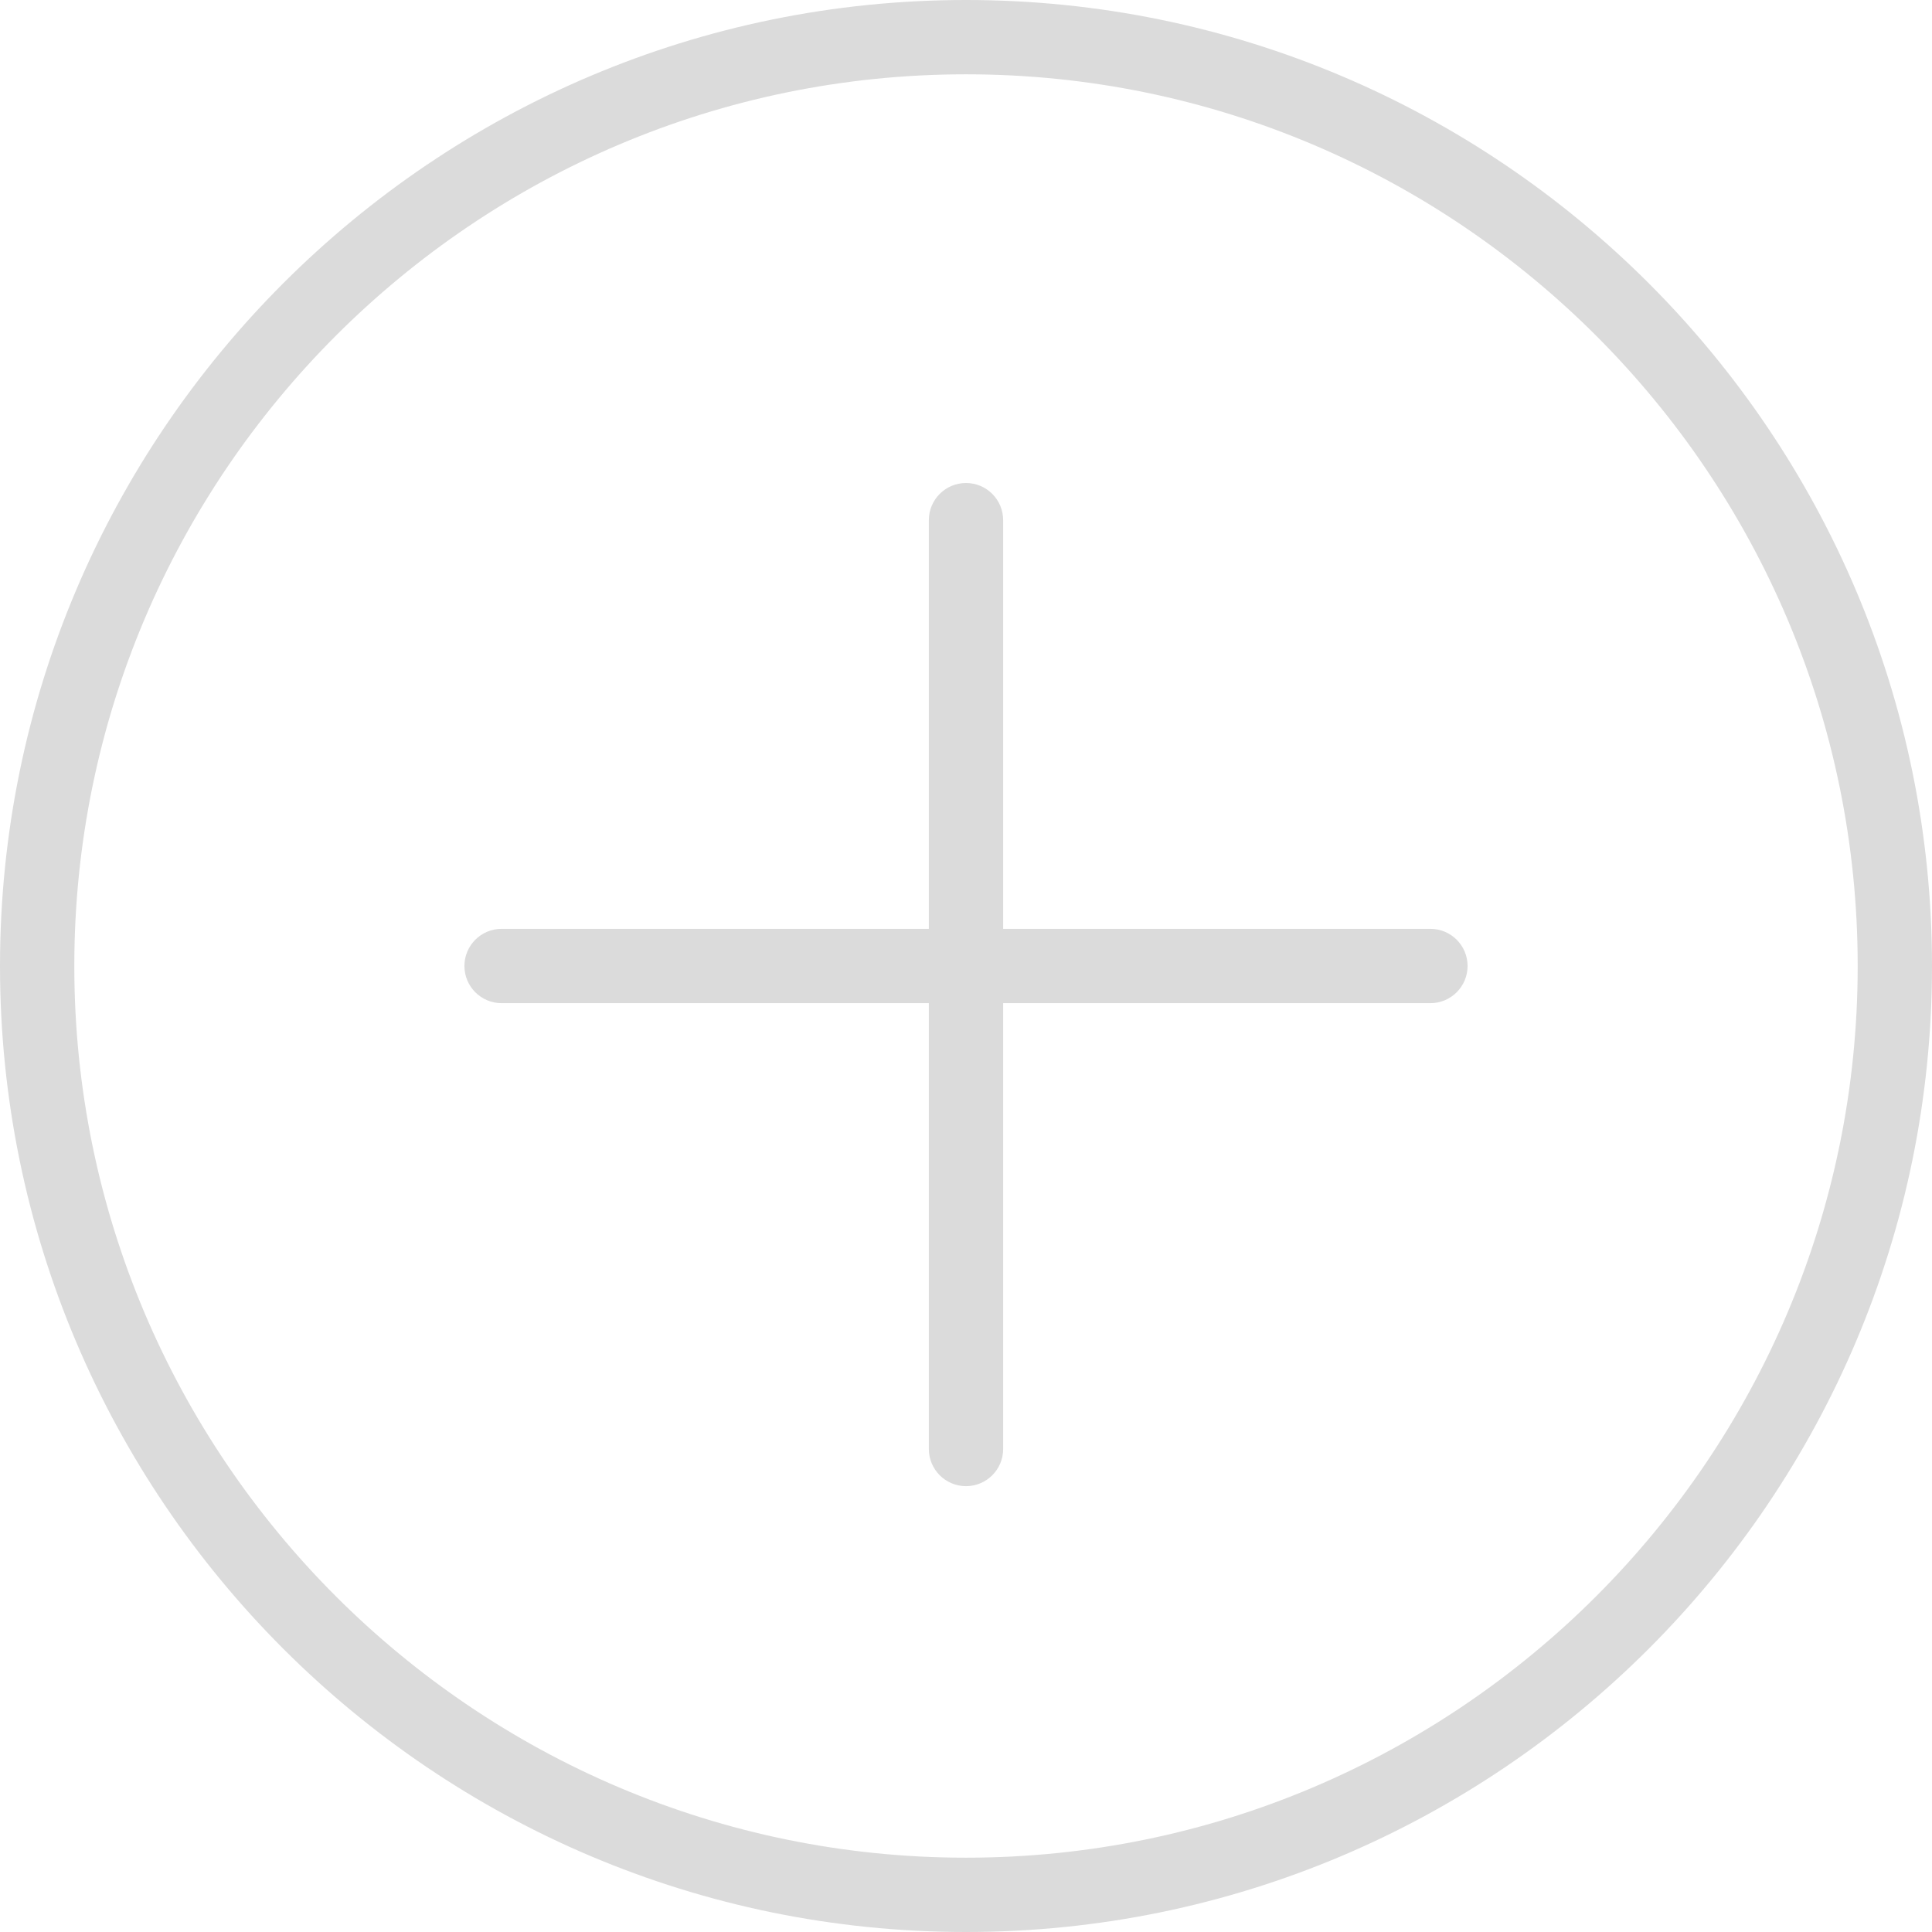
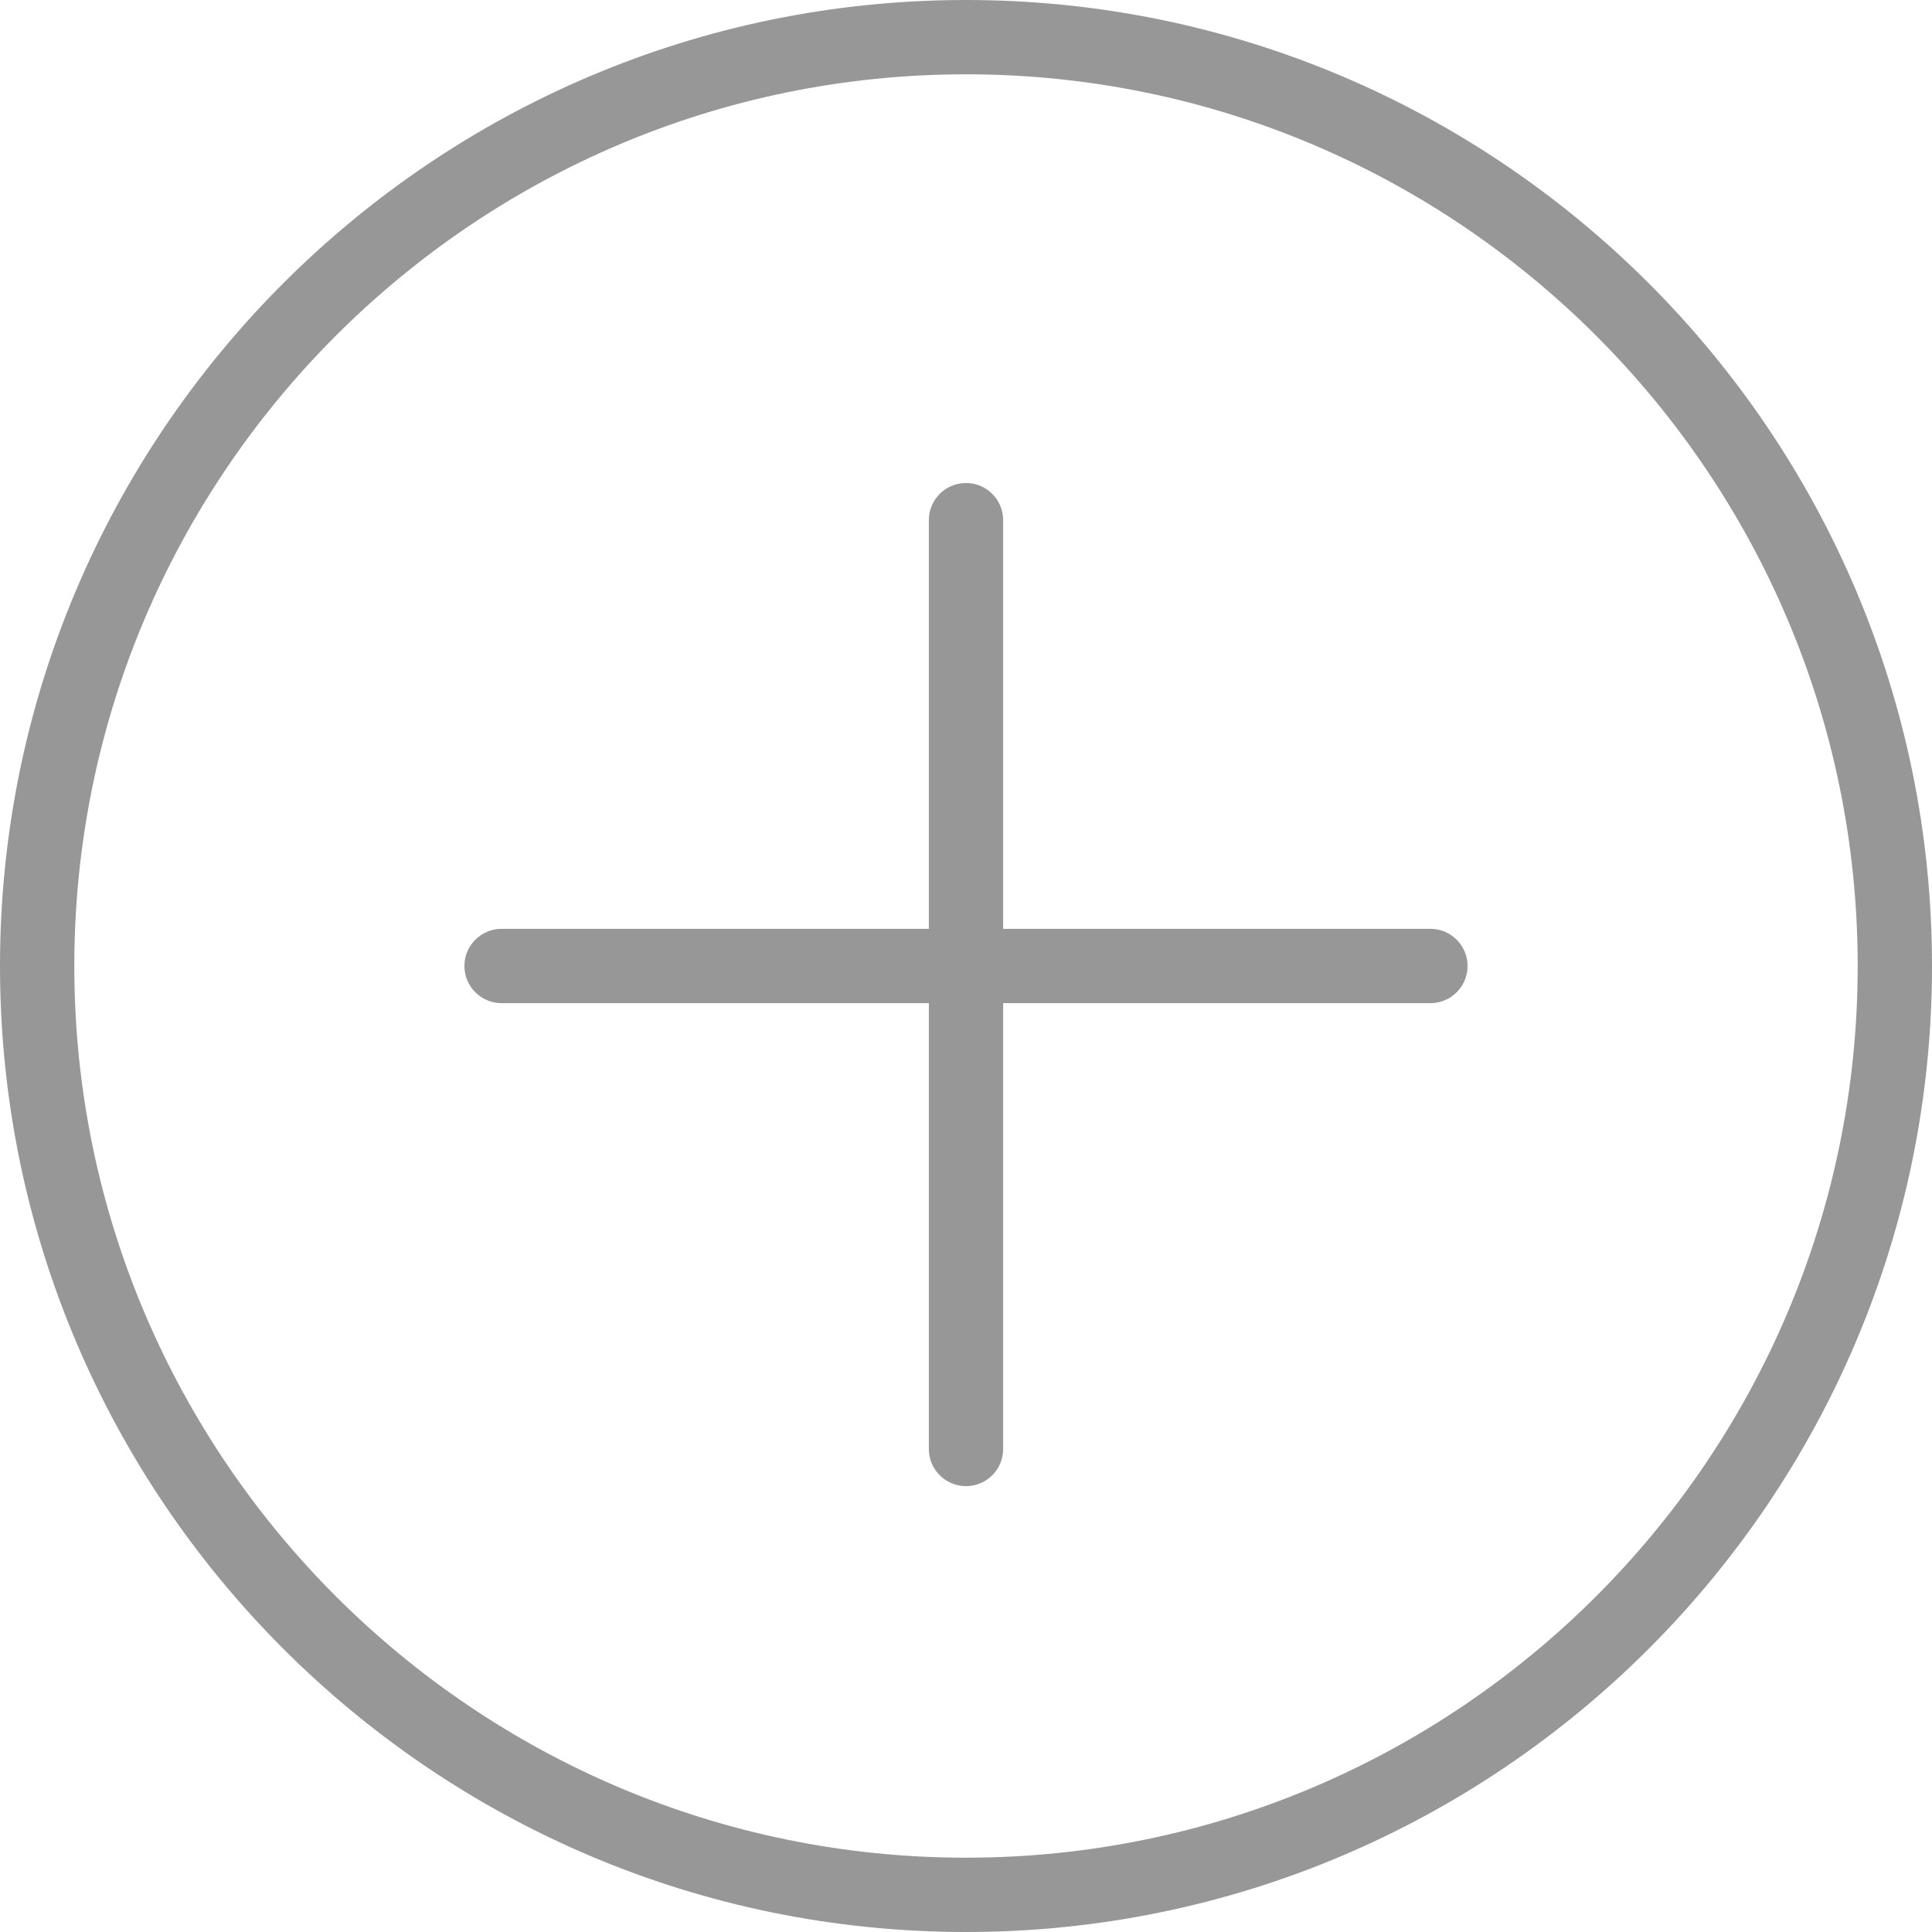
<svg xmlns="http://www.w3.org/2000/svg" viewBox="0 0 52 52">
-   <g fill="#dbdbdb">
+   <g fill="#979797">
    <path d="M26 0C11.664 0 0 11.663 0 26s11.664 26 26 26 26-11.663 26-26S40.336 0 26 0zm0 50C12.767 50 2 39.233 2 26S12.767 2 26 2s24 10.767 24 24-10.767 24-24 24z" />
    <path d="M38.5 25H27V14a1 1 0 1 0-2 0v11H13.5a1 1 0 1 0 0 2H25v12a1 1 0 1 0 2 0V27h11.5a1 1 0 1 0 0-2z" />
  </g>
</svg>
